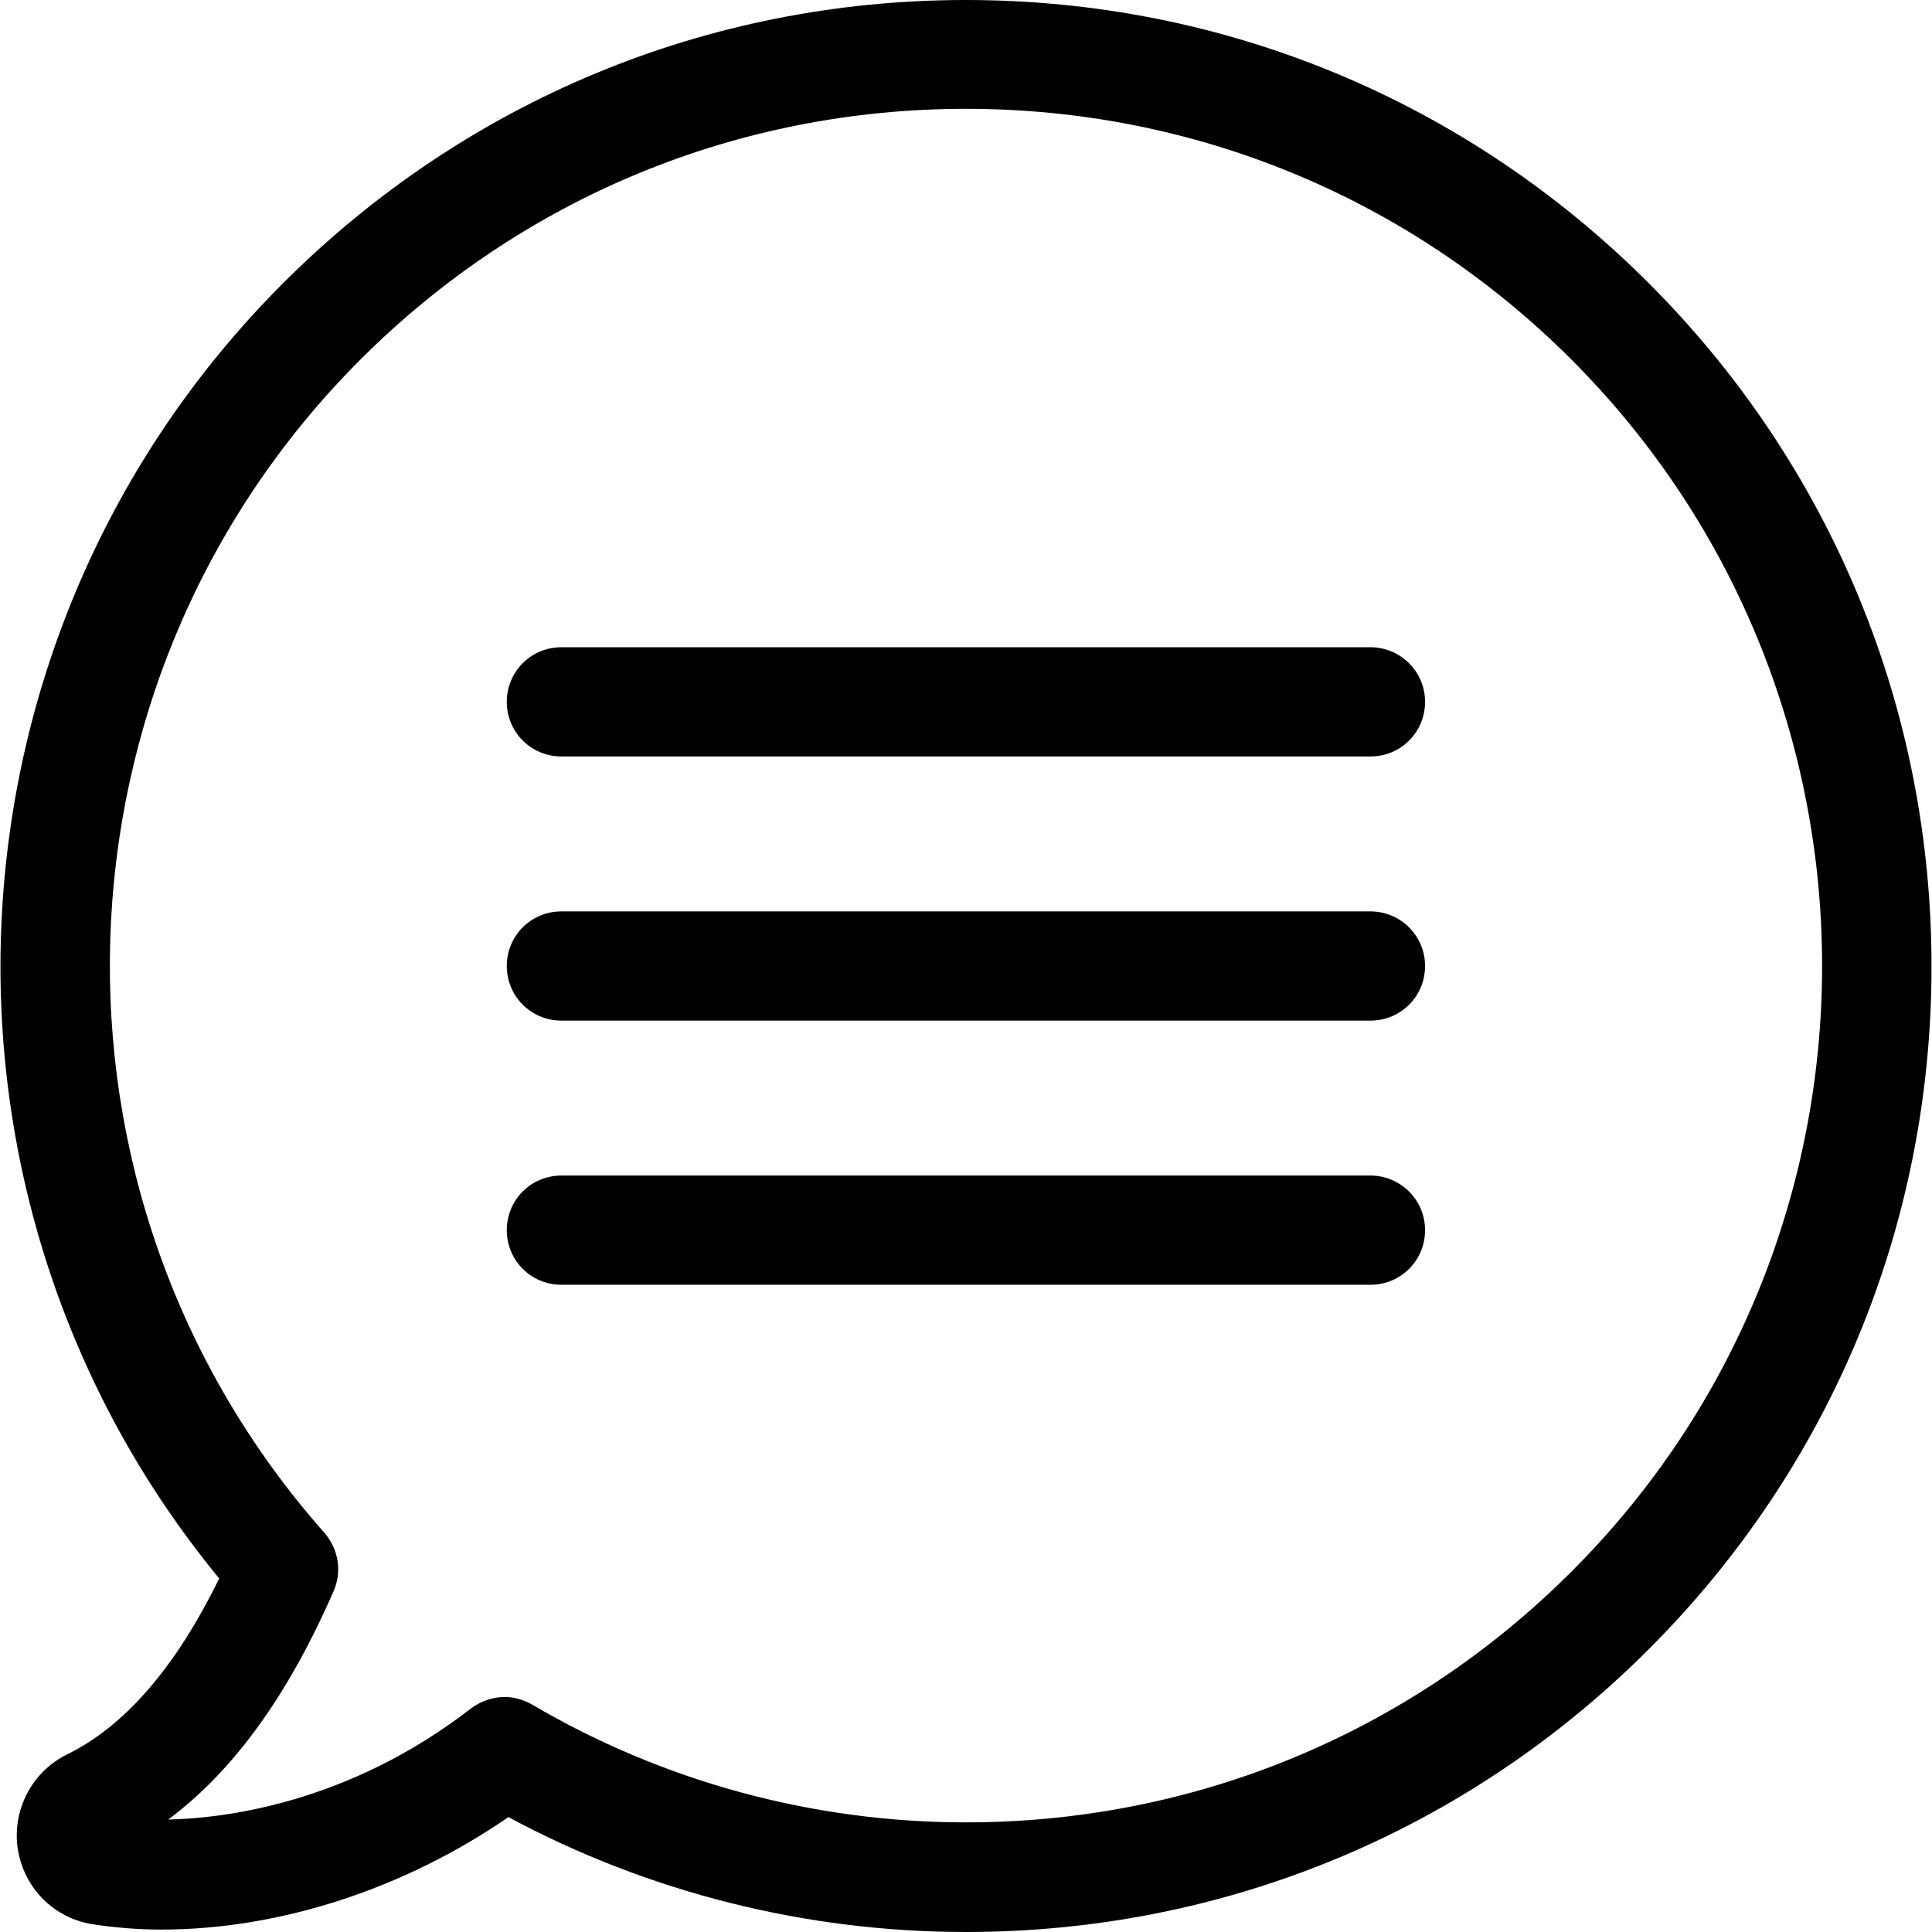
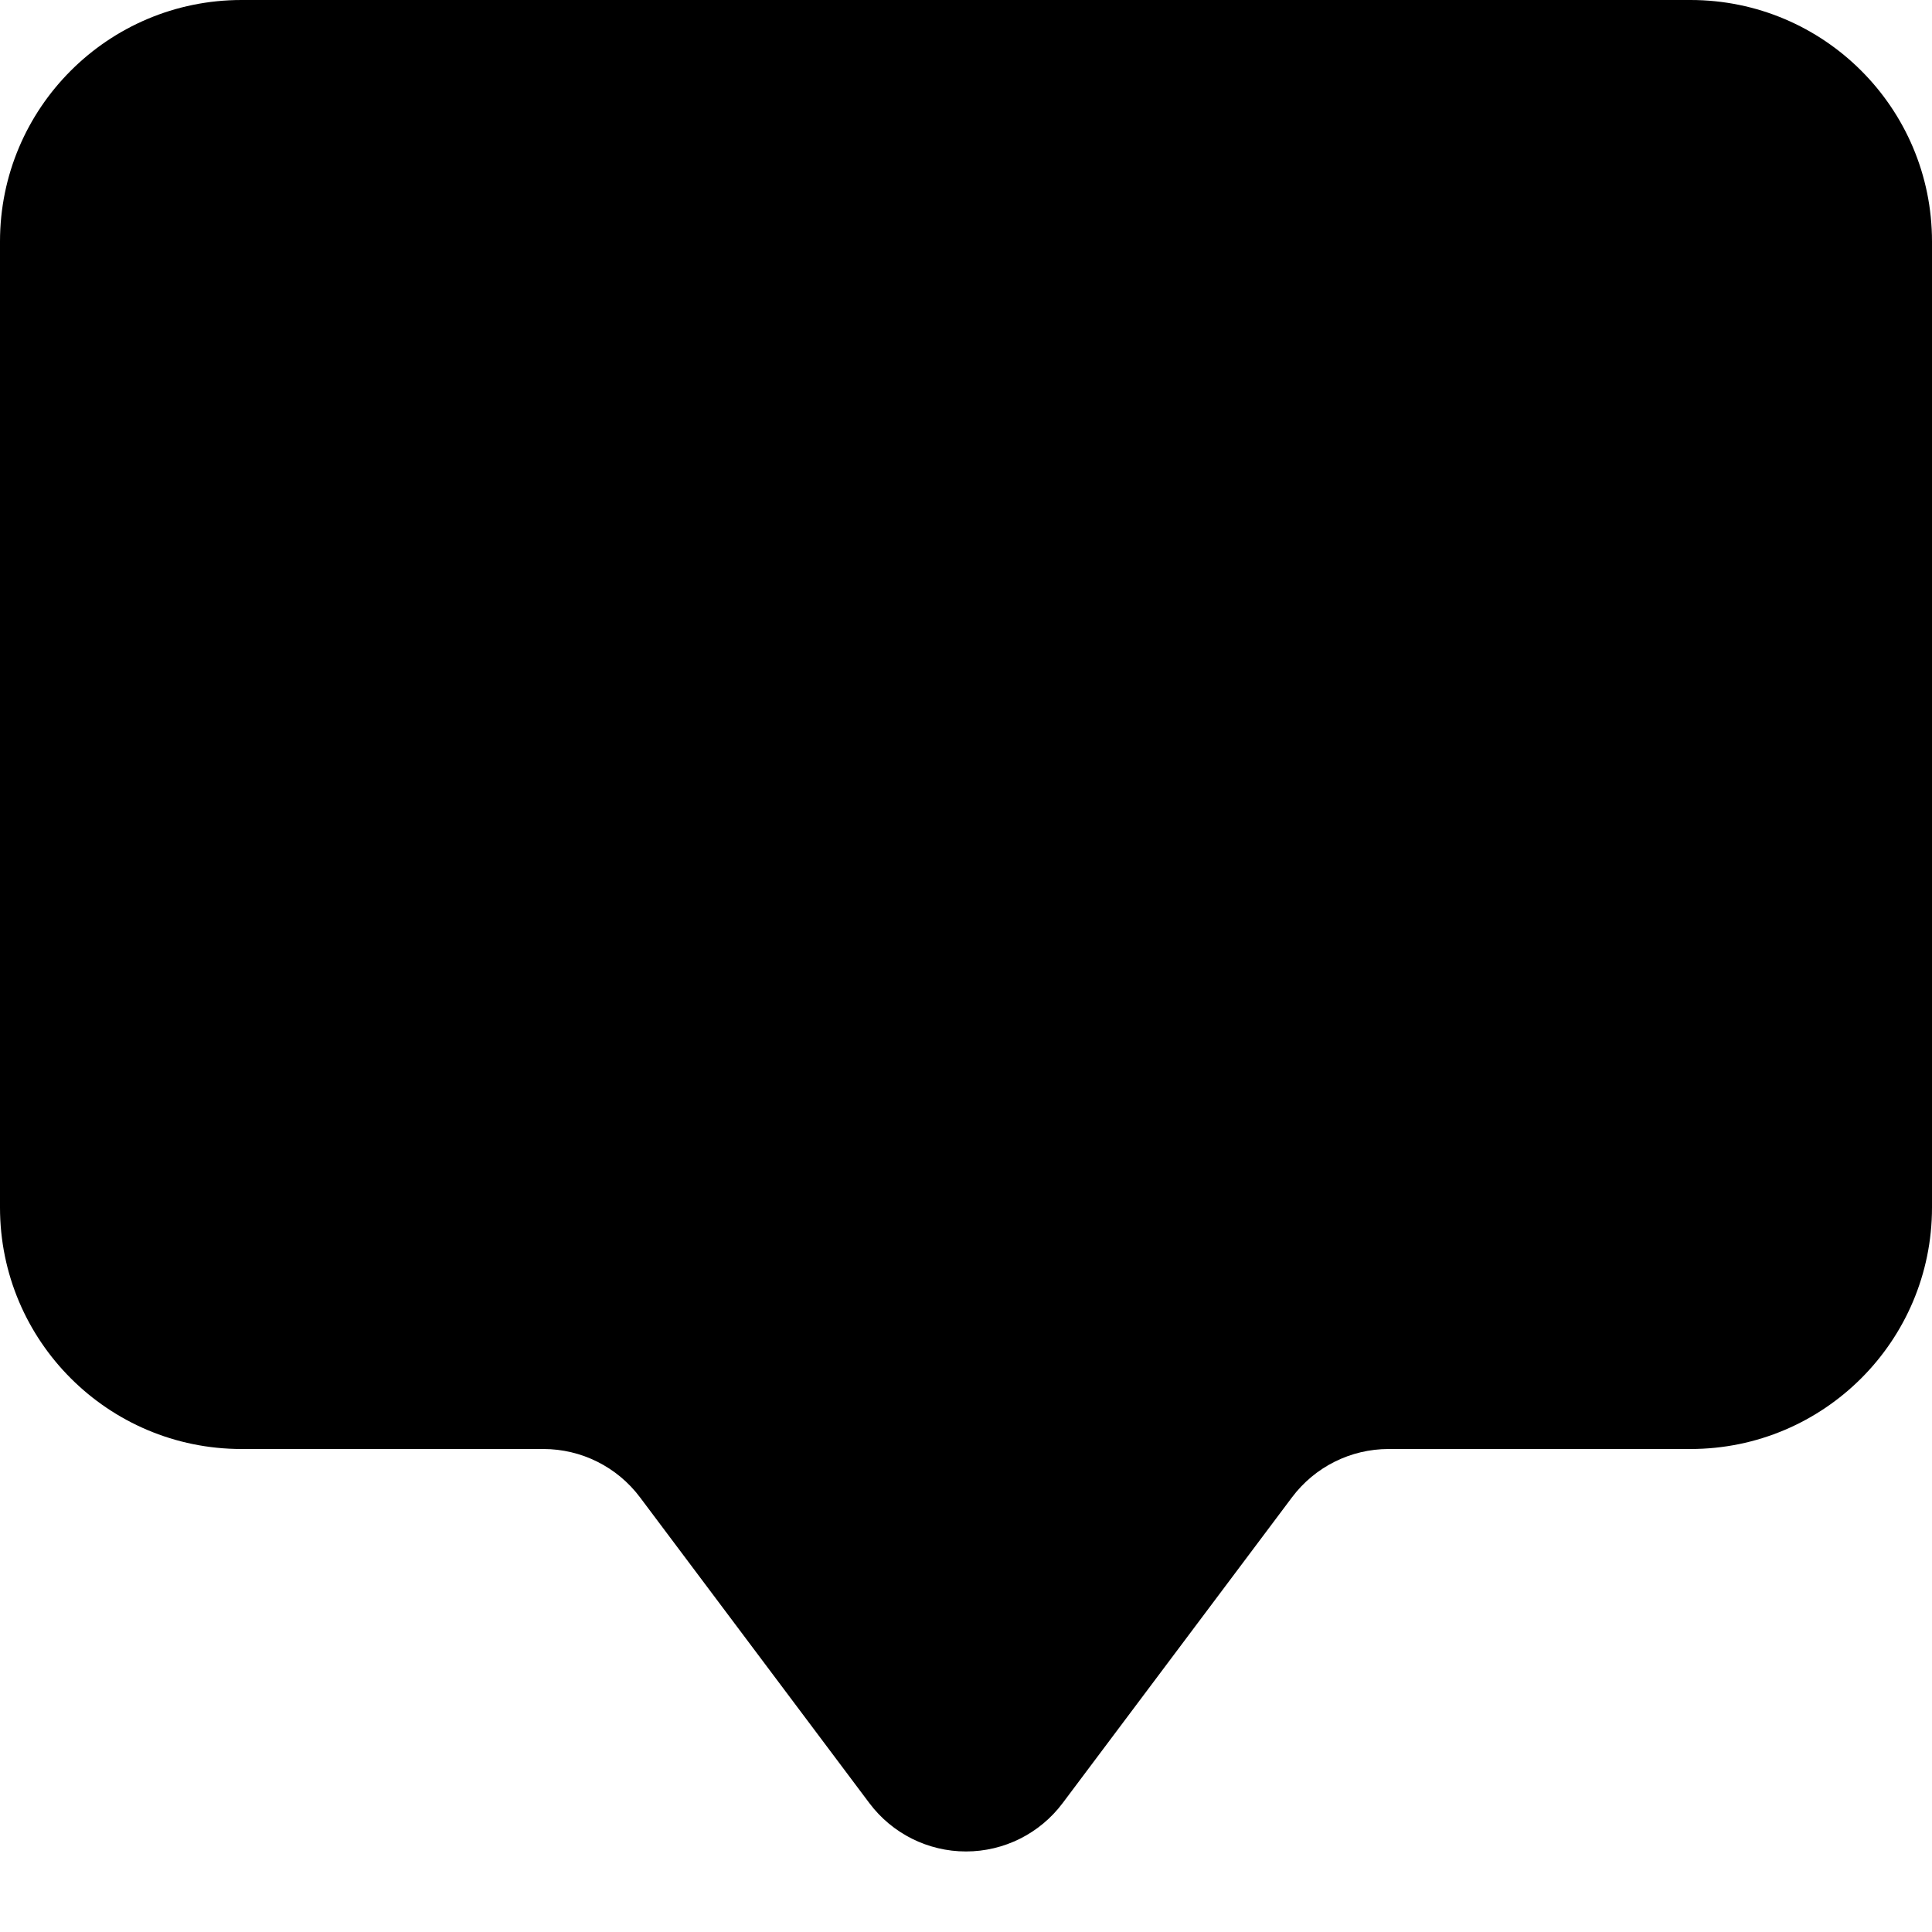
- <svg xmlns="http://www.w3.org/2000/svg" version="1.1" id="Capa_1" x="0px" y="0px" viewBox="0 0 477.6 477.6" style="enable-background:new 0 0 477.6 477.6;" xml:space="preserve">
-   <g>
-     <g>
-       <path d="M407.583,70c-45.1-45.1-105-70-168.8-70s-123.7,24.9-168.8,70c-87,87-93.3,226-15.8,320.2c-10.7,21.9-23.3,36.5-37.6,43.5    c-8.7,4.3-13.6,13.7-12.2,23.3c1.5,9.7,8.9,17.2,18.6,18.7c5.3,0.8,11,1.3,16.9,1.3l0,0c29.3,0,60.1-10.1,85.8-27.8    c34.6,18.6,73.5,28.4,113.1,28.4c63.8,0,123.7-24.8,168.8-69.9s69.9-105.1,69.9-168.8S452.683,115.1,407.583,70z M388.483,388.5    c-40,40-93.2,62-149.7,62c-37.8,0-74.9-10.1-107.2-29.1c-2.1-1.2-4.5-1.9-6.8-1.9c-2.9,0-5.9,1-8.3,2.8    c-30.6,23.7-61.4,27.2-74.9,27.5c16.1-12,29.6-30.6,40.9-56.5c2.1-4.8,1.2-10.4-2.3-14.4c-74-83.6-70.1-211,8.9-290    c40-40,93.2-62,149.7-62s109.7,22,149.7,62C471.083,171.6,471.083,306,388.483,388.5z" />
-       <path d="M338.783,160h-200c-7.5,0-13.5,6-13.5,13.5s6,13.5,13.5,13.5h200c7.5,0,13.5-6,13.5-13.5S346.183,160,338.783,160z" />
-       <path d="M338.783,225.3h-200c-7.5,0-13.5,6-13.5,13.5s6,13.5,13.5,13.5h200c7.5,0,13.5-6,13.5-13.5S346.183,225.3,338.783,225.3z" />
-       <path d="M338.783,290.6h-200c-7.5,0-13.5,6-13.5,13.5s6,13.5,13.5,13.5h200c7.5,0,13.5-6,13.5-13.5S346.183,290.6,338.783,290.6z" />
-     </g>
-   </g>
-   <g>
- </g>
-   <g>
- </g>
-   <g>
- </g>
-   <g>
- </g>
-   <g>
- </g>
-   <g>
- </g>
-   <g>
- </g>
-   <g>
- </g>
-   <g>
- </g>
-   <g>
- </g>
-   <g>
- </g>
-   <g>
- </g>
-   <g>
- </g>
-   <g>
- </g>
-   <g>
- </g>
+ <svg xmlns="http://www.w3.org/2000/svg" width="16" height="16" fill="currentColor" class="bi bi-chat-square-fill" viewBox="0 0 16 16">
+   <path d="M2 0a2 2 0 0 0-2 2v8a2 2 0 0 0 2 2h2.5a1 1 0 0 1 .8.4l1.9 2.533a1 1 0 0 0 1.6 0l1.9-2.533a1 1 0 0 1 .8-.4H14a2 2 0 0 0 2-2V2a2 2 0 0 0-2-2H2z" />
</svg>
